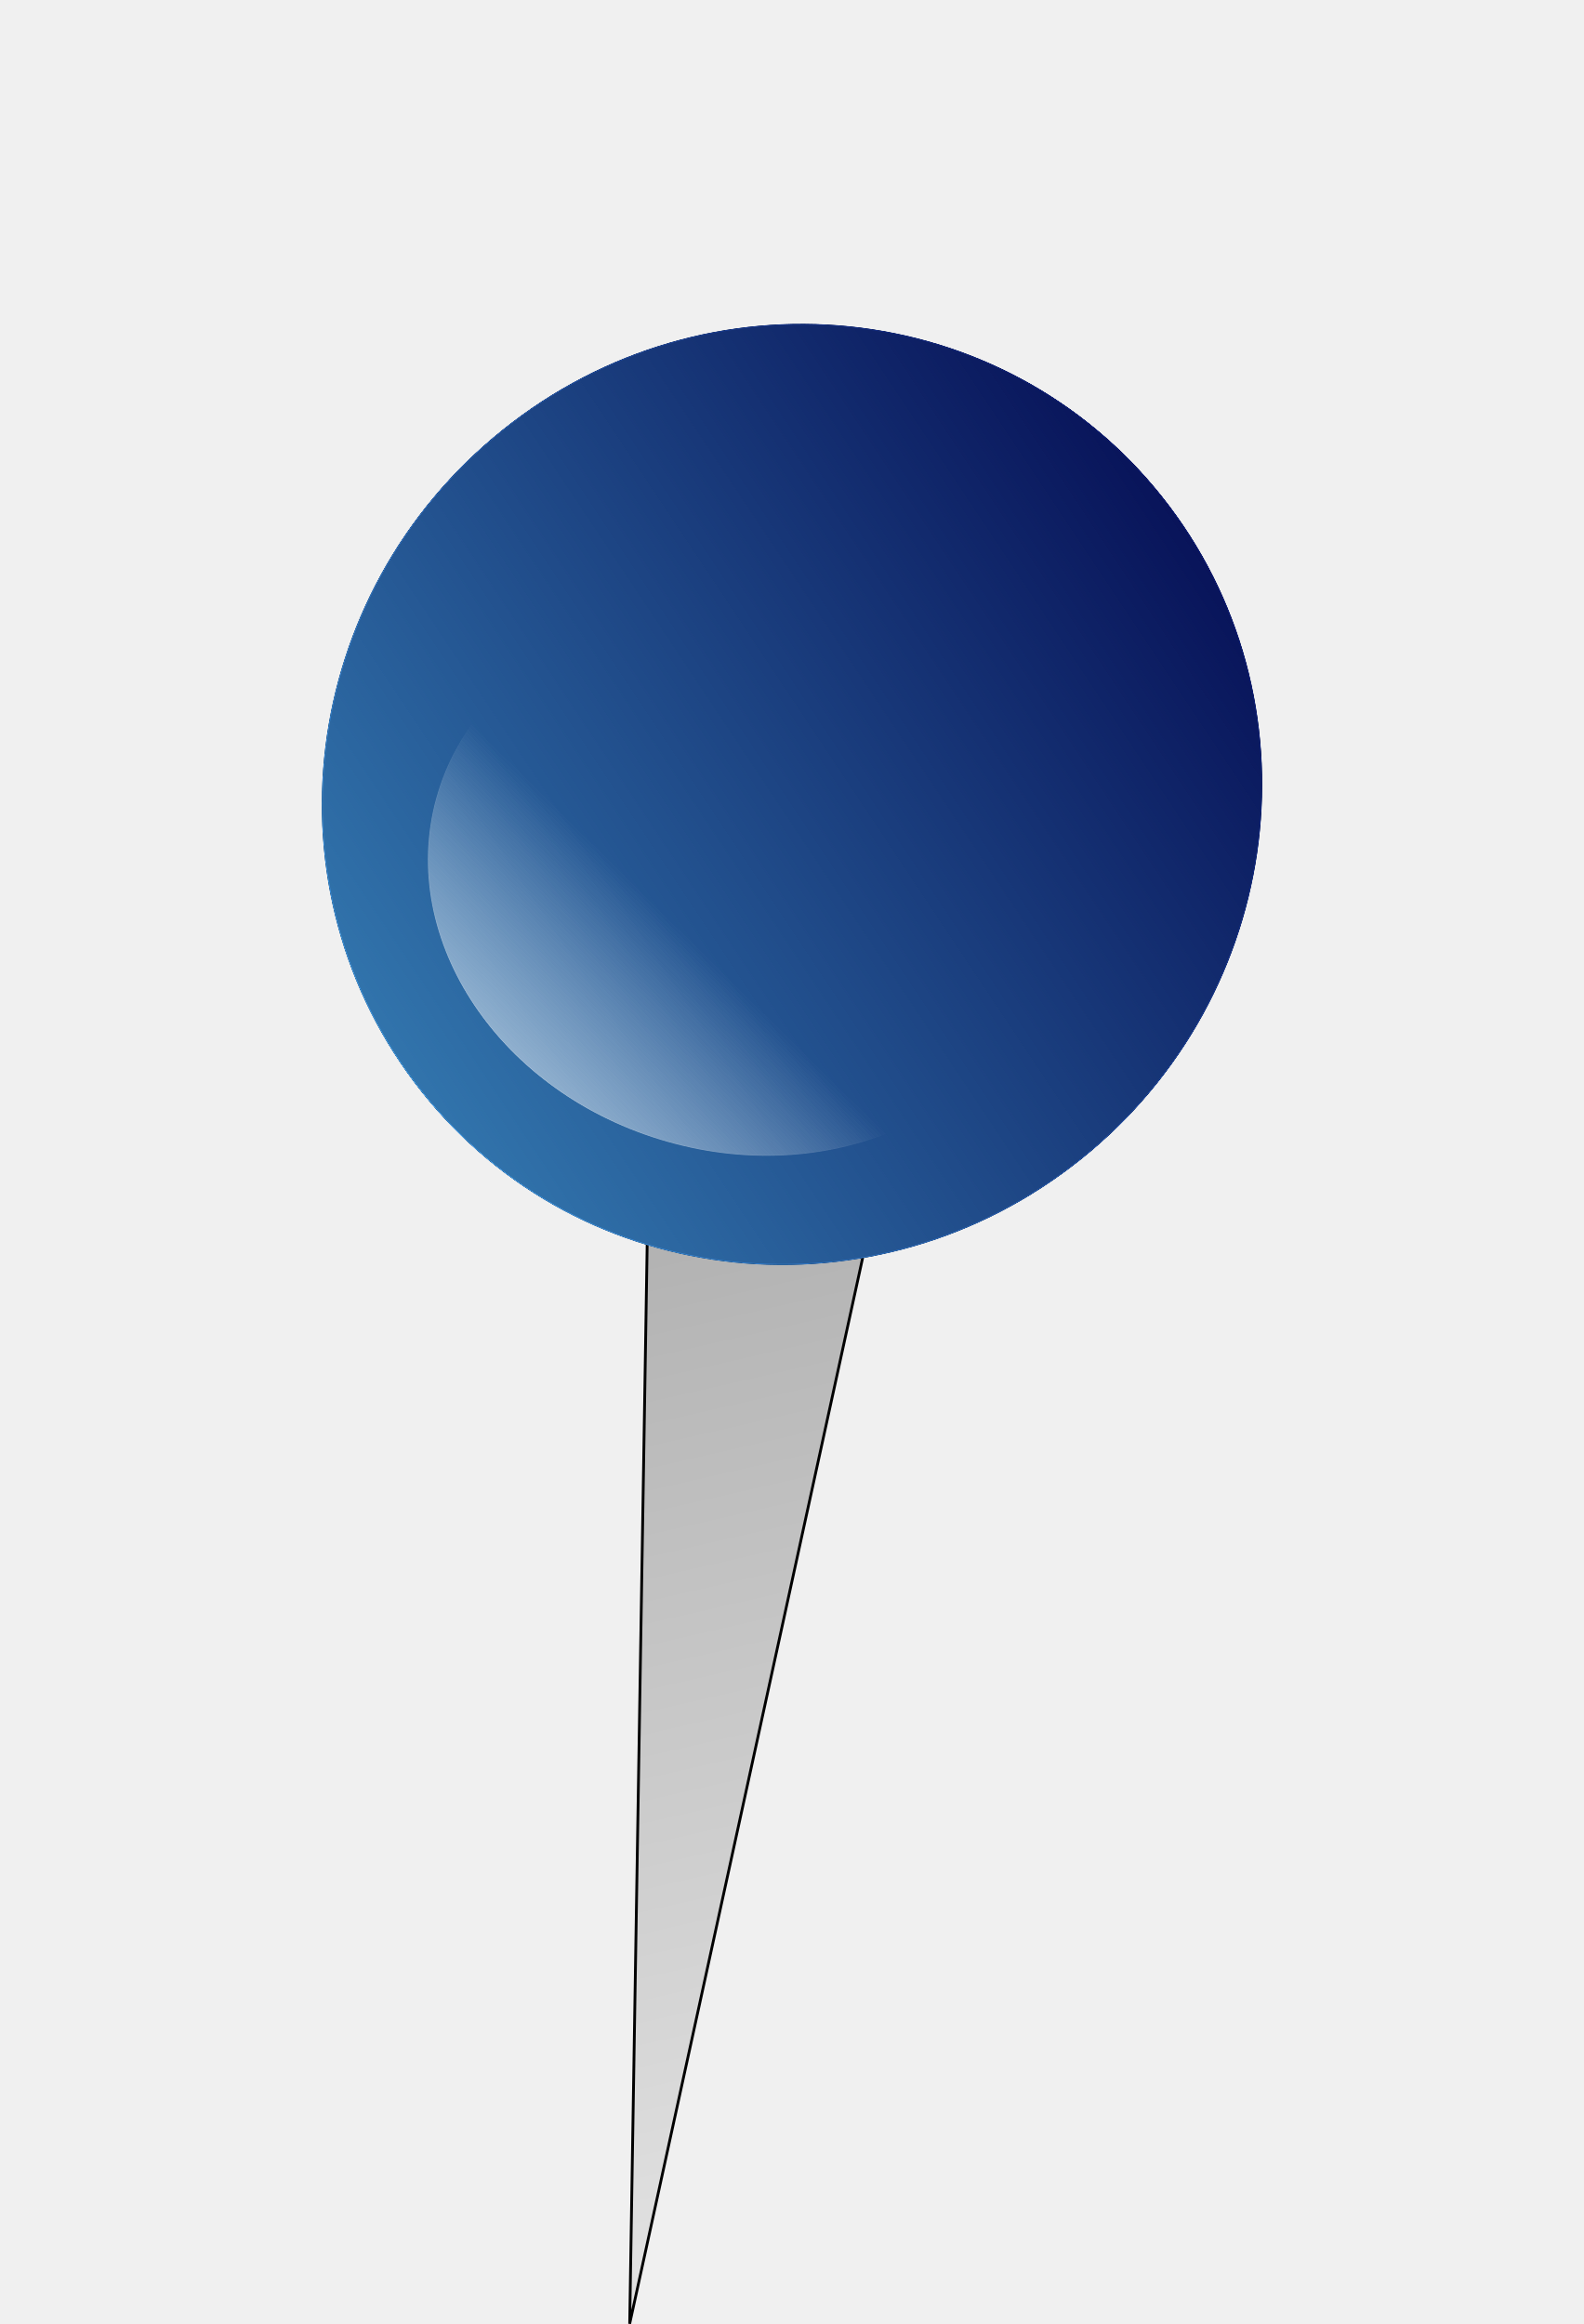
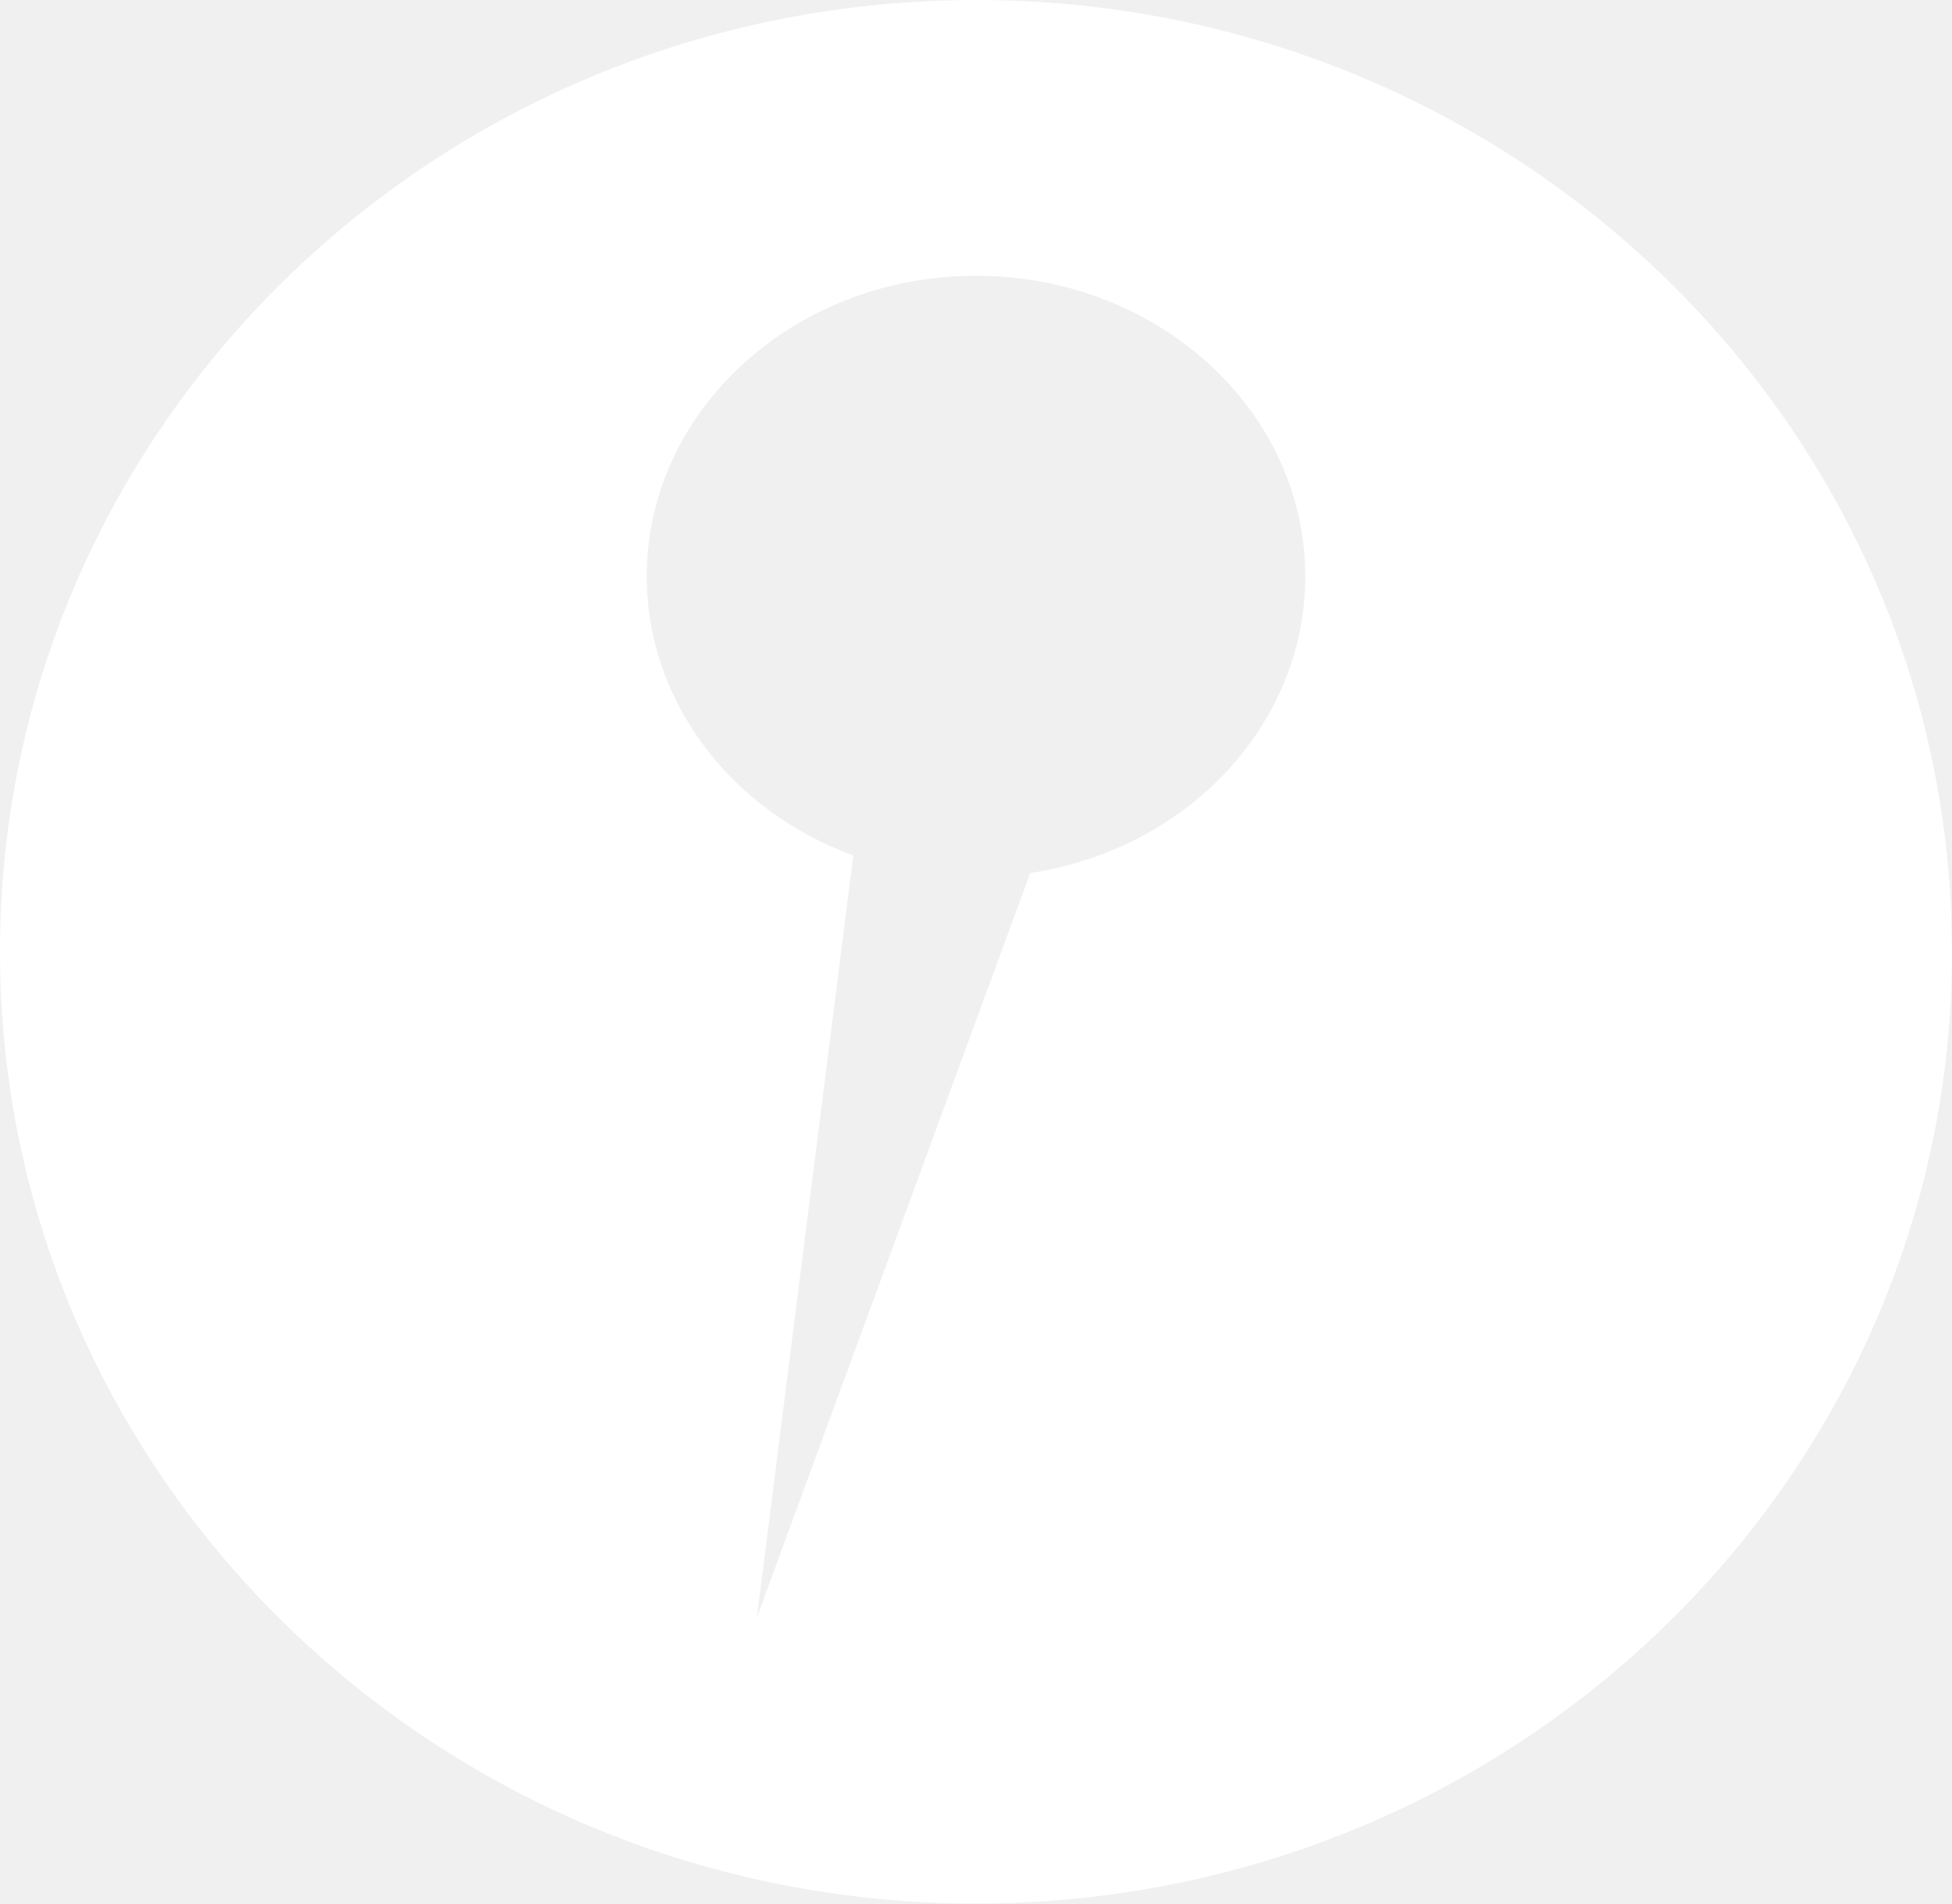
- <svg xmlns="http://www.w3.org/2000/svg" xmlns:xlink="http://www.w3.org/1999/xlink" id="svg8" version="1.1" viewBox="0 0 173.758 254.93" height="254.93mm" width="173.758mm" style="enable-background:new">
+ <svg xmlns="http://www.w3.org/2000/svg" width="212.082mm" height="206.859mm" viewBox="0 0 212.082 206.859" version="1.1" id="svg8">
  <defs id="defs2">
-     <linearGradient id="linearGradient5300">
-       <stop style="stop-color:#e3e3e3;stop-opacity:1" offset="0" id="stop5296" />
-       <stop style="stop-color:#afafaf;stop-opacity:1" offset="1" id="stop5298" />
-     </linearGradient>
-     <linearGradient id="linearGradient5292">
-       <stop style="stop-color:#ffffff;stop-opacity:1" offset="0" id="stop5288" />
-       <stop style="stop-color:#ffffff;stop-opacity:0" offset="1" id="stop5290" />
-     </linearGradient>
-     <linearGradient id="linearGradient5233">
-       <stop style="stop-color:#000049;stop-opacity:1" offset="0" id="stop5229" />
-       <stop style="stop-color:#439ed0;stop-opacity:1" offset="1" id="stop5231" />
-     </linearGradient>
-     <filter style="color-interpolation-filters:sRGB" id="filter4408">
-       <feConvolveMatrix targetY="1" targetX="1" in="SourceGraphic" divisor="1" kernelMatrix="0 -0.3 0 -0.3 2.2 -0.3 0 -0.3 0" order="3 3" result="result1" id="feConvolveMatrix4404" />
-       <feBlend in2="SourceGraphic" mode="normal" result="result2" id="feBlend4406" />
-     </filter>
-     <linearGradient xlink:href="#linearGradient5233" id="linearGradient5237" x1="-153.188" y1="49.422" x2="14.187" y2="62.851" gradientUnits="userSpaceOnUse" />
-     <filter style="color-interpolation-filters:sRGB" id="filter4408-2">
-       <feConvolveMatrix targetY="1" targetX="1" in="SourceGraphic" divisor="1" kernelMatrix="0 -0.3 0 -0.3 2.2 -0.3 0 -0.3 0" order="3 3" result="result1" id="feConvolveMatrix4404-4" />
-       <feBlend in2="SourceGraphic" mode="normal" result="result2" id="feBlend4406-8" />
-     </filter>
-     <linearGradient xlink:href="#linearGradient5292" id="linearGradient5294" x1="57.08" y1="131.578" x2="-61.124" y2="56.457" gradientUnits="userSpaceOnUse" />
-     <linearGradient xlink:href="#linearGradient5300" id="linearGradient5302" x1="-111.125" y1="294.732" x2="-92.829" y2="119.295" gradientUnits="userSpaceOnUse" gradientTransform="matrix(1.790687,-0.6239604,0.1833671,0.6762565,63.79451,-36.11893)" />
-     <filter style="color-interpolation-filters:sRGB" id="filter4408-8">
-       <feConvolveMatrix targetY="1" targetX="1" in="SourceGraphic" divisor="1" kernelMatrix="0 -0.3 0 -0.3 2.2 -0.3 0 -0.3 0" order="3 3" result="result1" id="feConvolveMatrix4404-8" />
-       <feBlend in2="SourceGraphic" mode="normal" result="result2" id="feBlend4406-1" />
-     </filter>
-     <filter style="color-interpolation-filters:sRGB" id="filter4408-2-1">
-       <feConvolveMatrix targetY="1" targetX="1" in="SourceGraphic" divisor="1" kernelMatrix="0 -0.3 0 -0.3 2.2 -0.3 0 -0.3 0" order="3 3" result="result1" id="feConvolveMatrix4404-4-1" />
-       <feBlend in2="SourceGraphic" mode="normal" result="result2" id="feBlend4406-8-0" />
-     </filter>
-     <filter style="color-interpolation-filters:sRGB" id="filter5391">
-       <feGaussianBlur stdDeviation="5" result="fbSourceGraphic" id="feGaussianBlur5383" />
-       <feGaussianBlur stdDeviation="0.01" in="SourceGraphic" result="result1" id="feGaussianBlur5385" />
-       <feComposite in2="result1" operator="arithmetic" in="fbSourceGraphic" k2="0.5" k3="0.5" result="result2" id="feComposite5387" k1="0" k4="0" />
-       <feBlend in2="fbSourceGraphic" mode="normal" result="result3" id="feBlend5389" />
+     <filter style="color-interpolation-filters:sRGB" id="filter297">
+       <feColorMatrix values="1 0 0 0 0 0 1 0 0 0 0 0 1 0 0 -212.5 -715.4 -72.1 1000 0 " result="colormatrix" id="feColorMatrix293" />
+       <feComposite in2="colormatrix" operator="arithmetic" k2="1" result="fbSourceGraphic" id="feComposite295" k1="0" k3="0" k4="0" />
+       <feColorMatrix result="fbSourceGraphicAlpha" in="fbSourceGraphic" values="0 0 0 -1 0 0 0 0 -1 0 0 0 0 -1 0 0 0 0 1 0" id="feColorMatrix299" />
+       <feColorMatrix id="feColorMatrix301" values="1 0 0 0 0 0 1 0 0 0 0 0 1 0 0 -212.5 -715.4 -72.1 1000 0 " result="colormatrix" in="fbSourceGraphic" />
+       <feComposite in2="colormatrix" id="feComposite303" operator="arithmetic" k2="1" result="composite" k1="0" k3="0" k4="0" />
    </filter>
  </defs>
-   <g id="layer1" transform="translate(143.9841,19.85773)">
-     <g id="g5311" style="opacity:1" transform="matrix(0.9963822,0.06824915,-0.1108842,0.9960356,31.73398,8.972716)">
-       <path id="path3680" d="m -94.734,89.553 c 4.527,47.66 9.055,95.32 13.582,142.98 5.399,-51.119 10.799,-102.238 16.198,-153.357 -9.927,3.459 -19.854,6.918 -29.781,10.377 z" style="fill:url(#linearGradient5302);fill-opacity:1;stroke:#000000;stroke-width:0.305px;stroke-linecap:butt;stroke-linejoin:miter;stroke-opacity:1" />
-       <ellipse transform="rotate(136.2578,-82.02083,64.16667)" style="fill:url(#linearGradient5237);fill-opacity:1;stroke-width:0.265;filter:url(#filter4408)" ry="52.161" rx="51.027" cy="64.167" cx="-82.021" id="path3682" />
-       <ellipse transform="matrix(-0.09111763,0.5626914,-0.6535718,-0.136593,-52.29507,129.2722)" style="fill:url(#linearGradient5294);fill-opacity:1;stroke-width:0.265;filter:url(#filter4408-2)" ry="52.161" rx="51.027" cy="64.167" cx="-82.021" id="path3682-3" />
-     </g>
+   <g id="layer1" transform="translate(-336.4009,-26.28239)">
+     <path style="fill:#ffffff;fill-opacity:1;stroke:#ffffff;stroke-width:0.302;stroke-opacity:1" d="M 439.037,26.488 A 105.89,103.278 0 0 0 336.577,131.927 105.89,103.278 0 0 0 443.578,232.984 105.89,103.278 0 0 0 548.332,129.712 l -0.097,-4.428 A 105.89,103.278 0 0 0 439.037,26.488 Z m 4.408,29.625 a 35.927,32.828 0 0 1 34.891,31.408 l 0.033,1.407 a 35.927,32.828 0 0 1 -29.925,32.362 l -30.117,82.034 10.618,-83.98 a 35.927,32.828 0 0 1 -22.421,-29.712 35.927,32.828 0 0 1 34.763,-33.515 35.927,32.828 0 0 1 2.158,-0.004 z" id="path405" />
  </g>
</svg>
